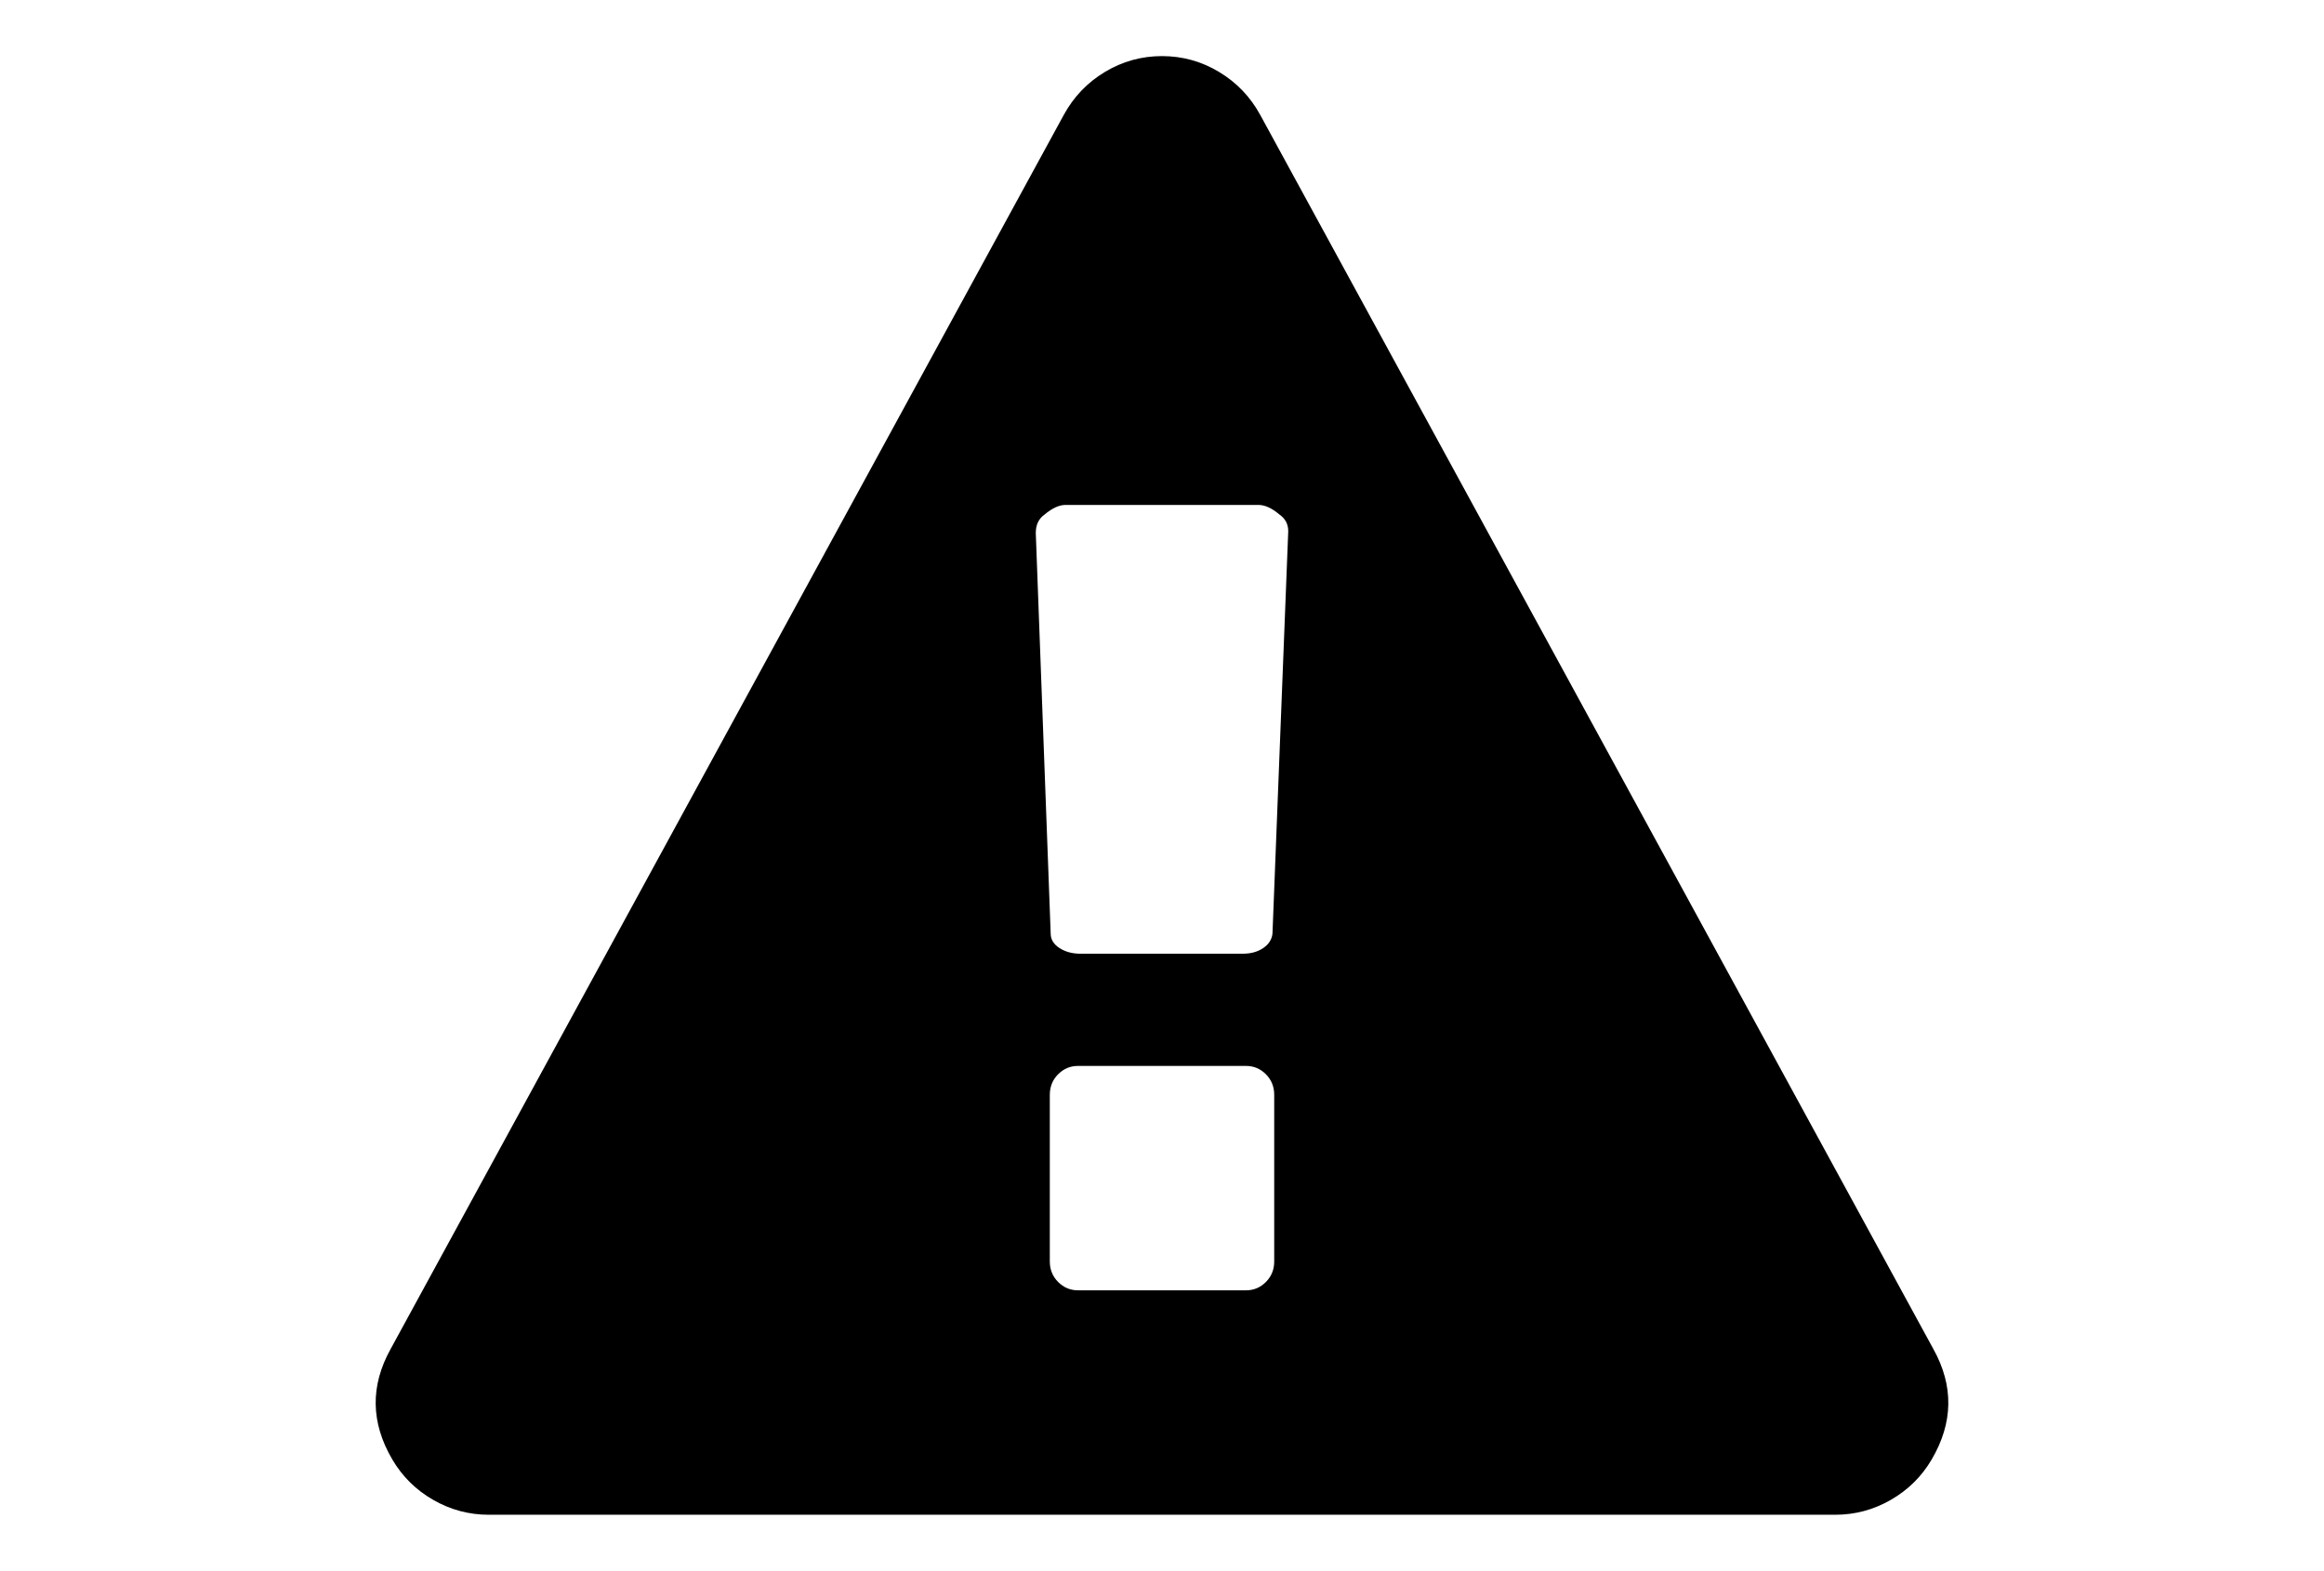
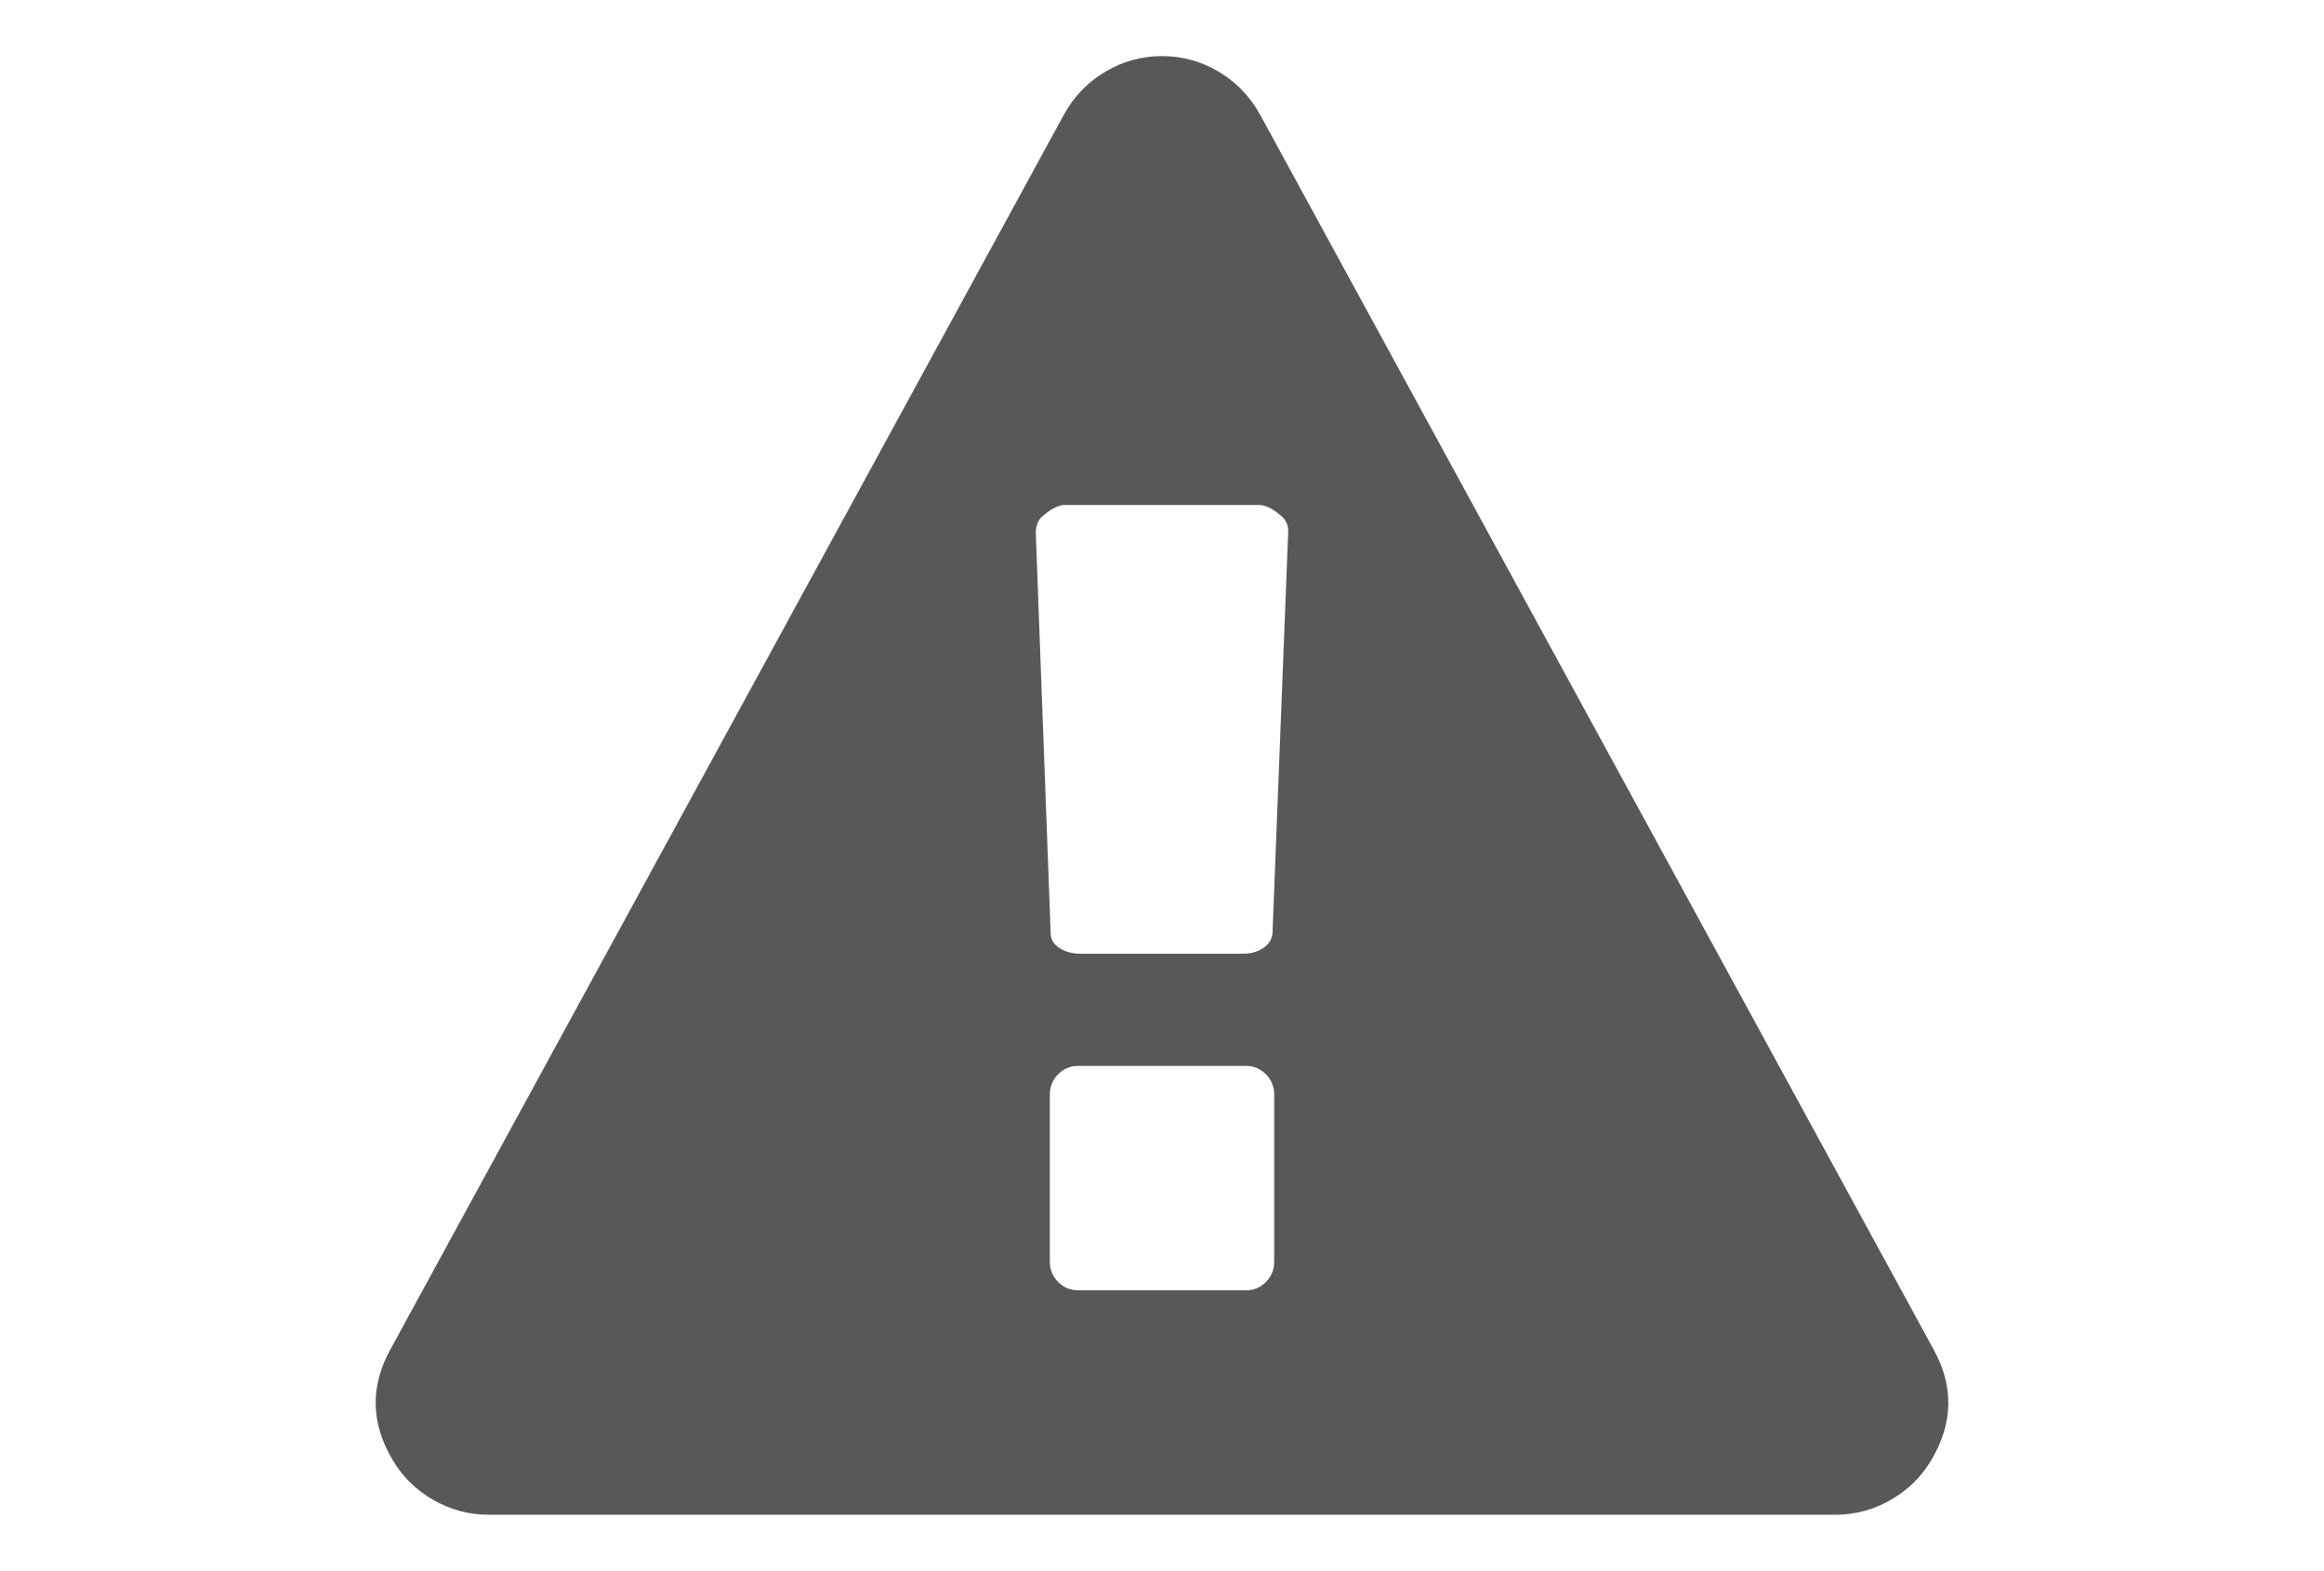
<svg xmlns="http://www.w3.org/2000/svg" version="1.1" id="Capa_1" x="0px" y="0px" width="216px" height="146px" viewBox="0 0 216 146" enable-background="new 0 0 216 146" xml:space="preserve">
-   <path d="M179.695,125.388L117.126,10.673c-0.924-1.684-2.2-3.015-3.832-3.992c-1.628-0.978-3.394-1.467-5.295-1.467  c-1.901,0-3.667,0.49-5.296,1.467s-2.906,2.308-3.829,3.992L36.303,125.388c-1.901,3.423-1.847,6.845,0.163,10.267  c0.924,1.574,2.187,2.824,3.789,3.746c1.603,0.924,3.327,1.387,5.174,1.387H170.57c1.849,0,3.572-0.463,5.175-1.387  c1.603-0.922,2.864-2.172,3.789-3.746C181.544,132.232,181.598,128.811,179.695,125.388z M118.43,117.24  c0,0.76-0.259,1.398-0.773,1.914c-0.516,0.516-1.127,0.773-1.834,0.773H100.18c-0.706,0-1.317-0.257-1.833-0.773  c-0.516-0.517-0.774-1.154-0.774-1.914v-15.48c0-0.76,0.258-1.397,0.774-1.914c0.516-0.516,1.126-0.773,1.833-0.773h15.642  c0.707,0,1.318,0.257,1.834,0.773c0.515,0.517,0.773,1.154,0.773,1.914V117.24z M118.268,86.77  c-0.056,0.543-0.341,0.991-0.856,1.344c-0.517,0.354-1.154,0.529-1.915,0.529h-15.073c-0.76,0-1.412-0.176-1.955-0.529  c-0.544-0.354-0.815-0.801-0.815-1.346l-1.385-37.231c0-0.761,0.272-1.331,0.815-1.711c0.706-0.597,1.358-0.896,1.956-0.896h17.924  c0.598,0,1.25,0.298,1.956,0.896c0.543,0.38,0.813,0.896,0.813,1.548L118.268,86.77z" />
+   <style type="text/css">
+ 	.st0{fill:#585858;}
+ </style>
+   <path class="st0" d="M179.695,125.388L117.126,10.673c-0.924-1.684-2.2-3.015-3.832-3.992c-1.628-0.978-3.394-1.467-5.295-1.467  c-1.901,0-3.667,0.49-5.296,1.467s-2.906,2.308-3.829,3.992L36.303,125.388c-1.901,3.423-1.847,6.845,0.163,10.267  c0.924,1.574,2.187,2.824,3.789,3.746c1.603,0.924,3.327,1.387,5.174,1.387H170.57c1.849,0,3.572-0.463,5.175-1.387  c1.603-0.922,2.864-2.172,3.789-3.746C181.544,132.232,181.598,128.811,179.695,125.388z M118.43,117.24  c0,0.76-0.259,1.398-0.773,1.914c-0.516,0.516-1.127,0.773-1.834,0.773H100.18c-0.706,0-1.317-0.257-1.833-0.773  c-0.516-0.517-0.774-1.154-0.774-1.914v-15.48c0-0.76,0.258-1.397,0.774-1.914c0.516-0.516,1.126-0.773,1.833-0.773h15.642  c0.707,0,1.318,0.257,1.834,0.773c0.515,0.517,0.773,1.154,0.773,1.914V117.24z M118.268,86.77  c-0.056,0.543-0.341,0.991-0.856,1.344c-0.517,0.354-1.154,0.529-1.915,0.529h-15.073c-0.76,0-1.412-0.176-1.955-0.529  c-0.544-0.354-0.815-0.801-0.815-1.346l-1.385-37.231c0-0.761,0.272-1.331,0.815-1.711c0.706-0.597,1.358-0.896,1.956-0.896h17.924  c0.598,0,1.25,0.298,1.956,0.896c0.543,0.38,0.813,0.896,0.813,1.548L118.268,86.77z" />
</svg>
